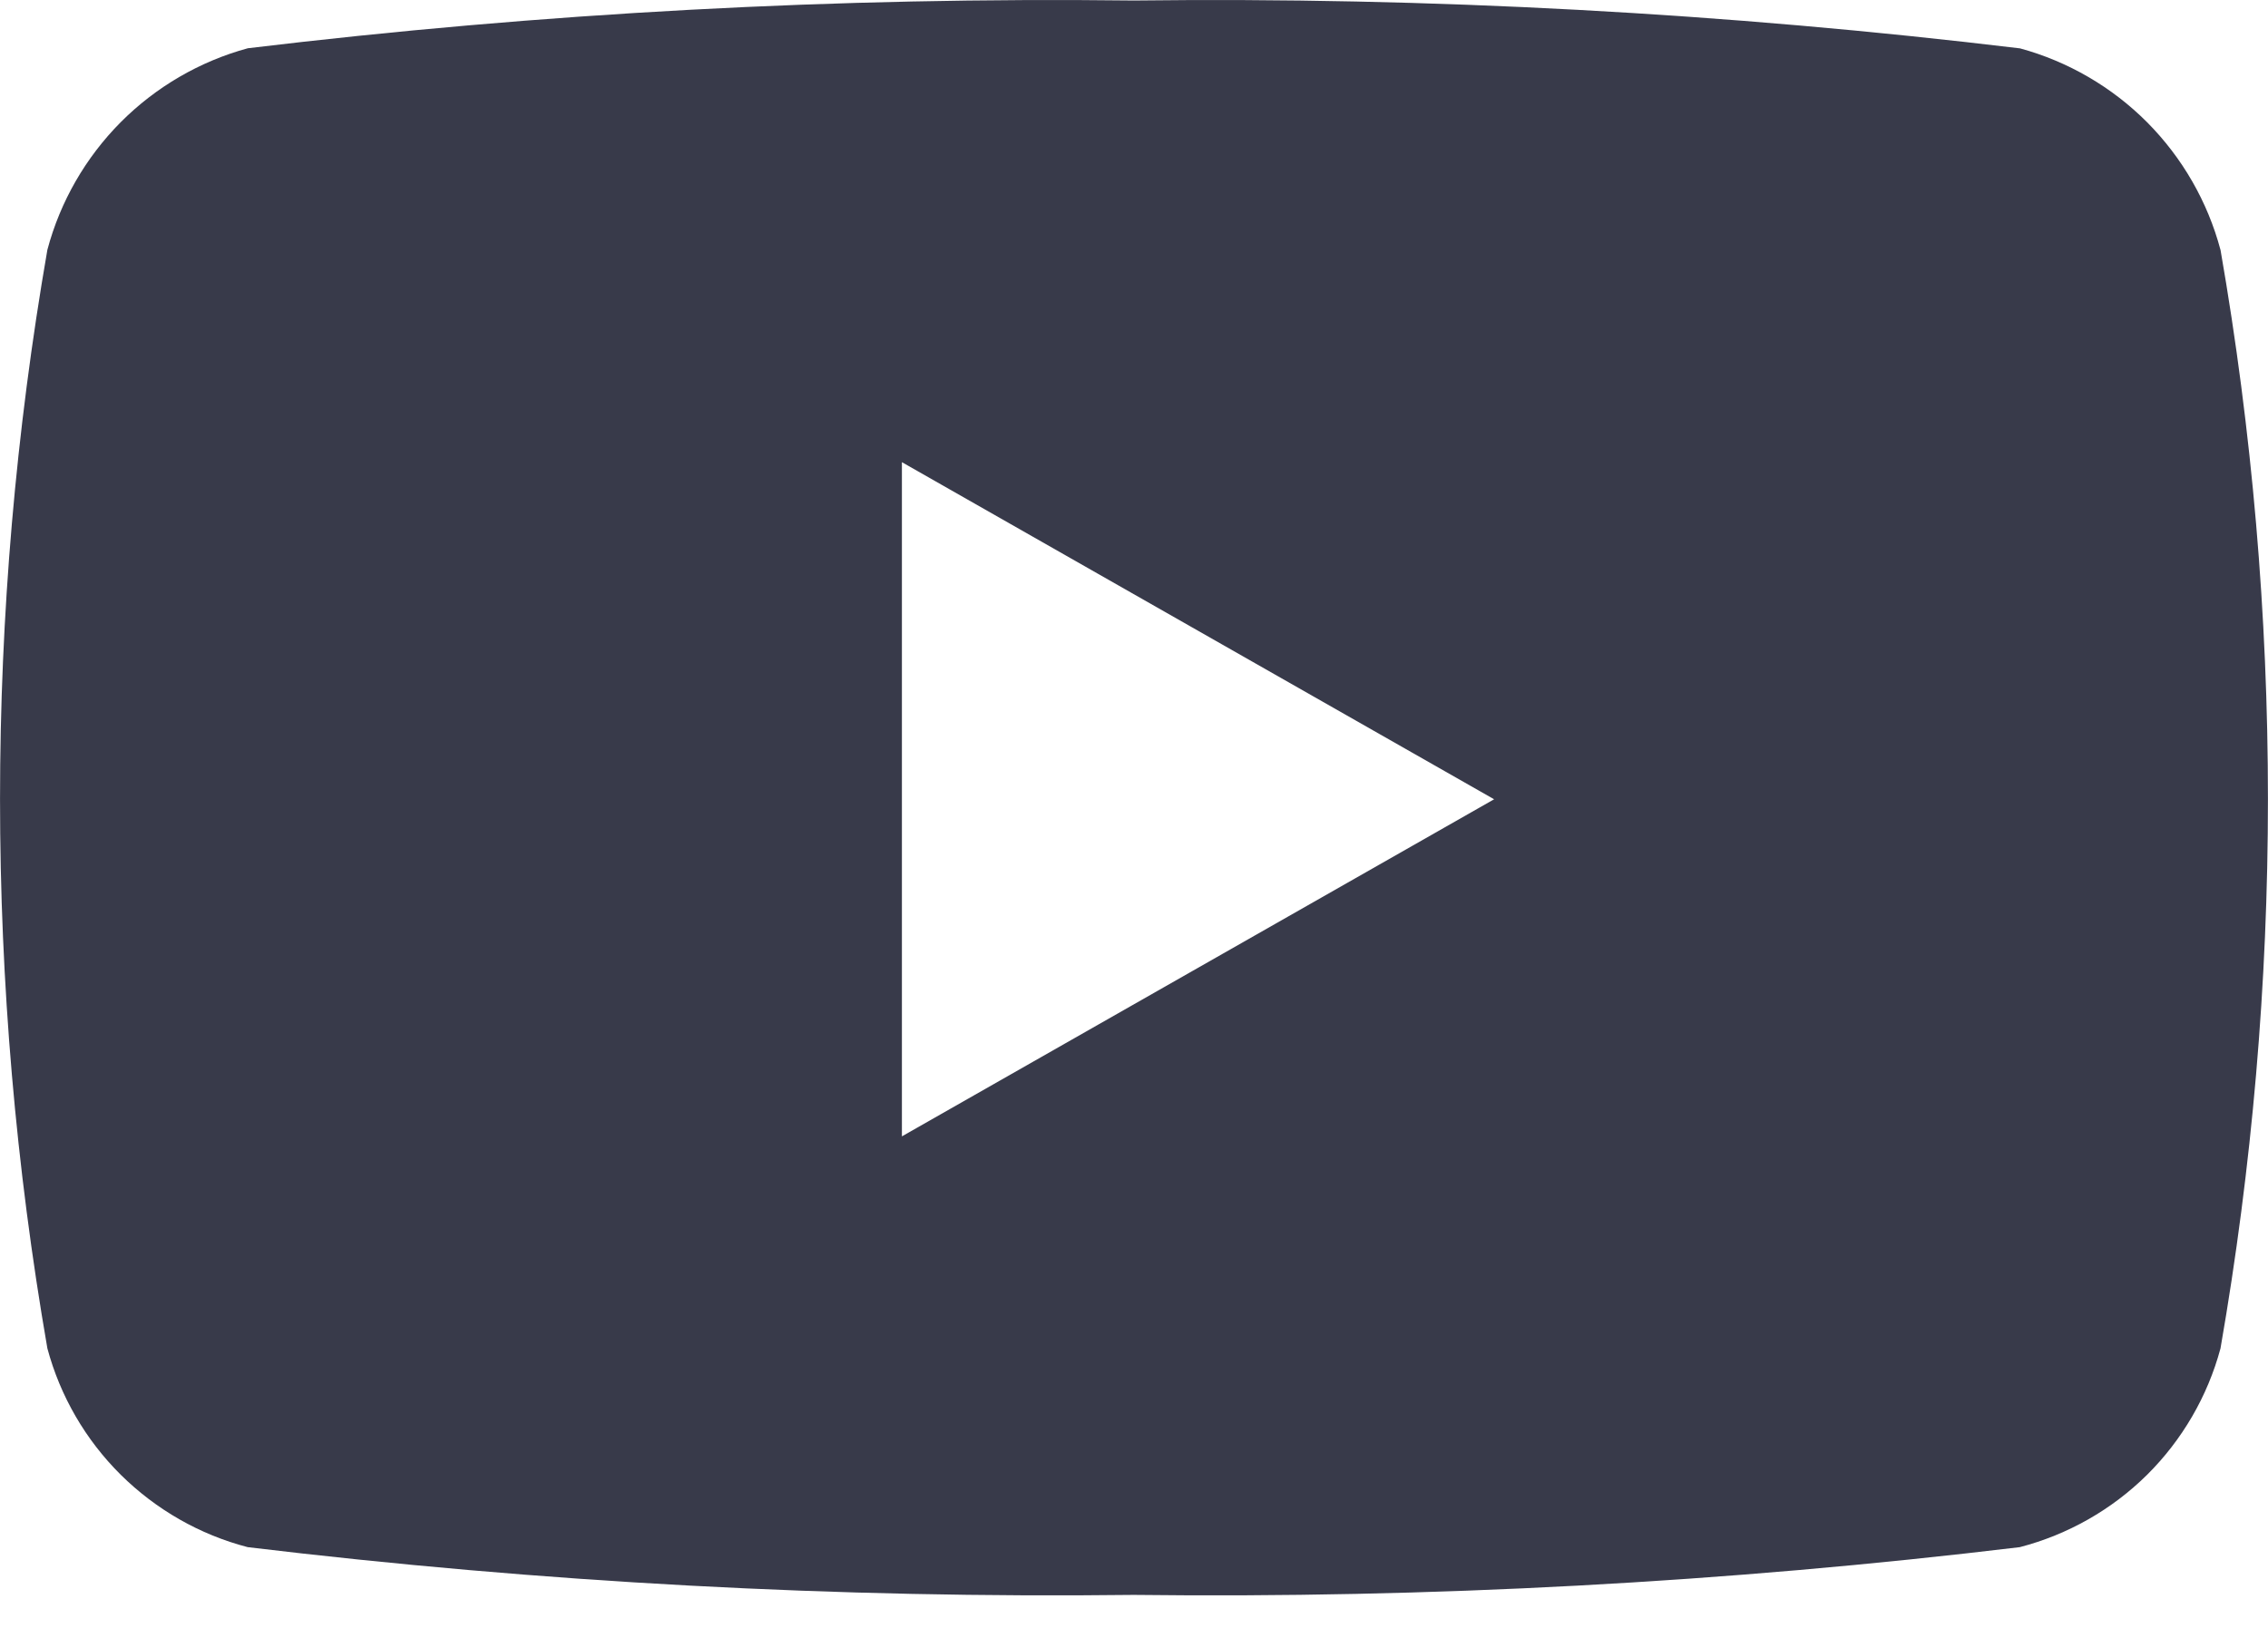
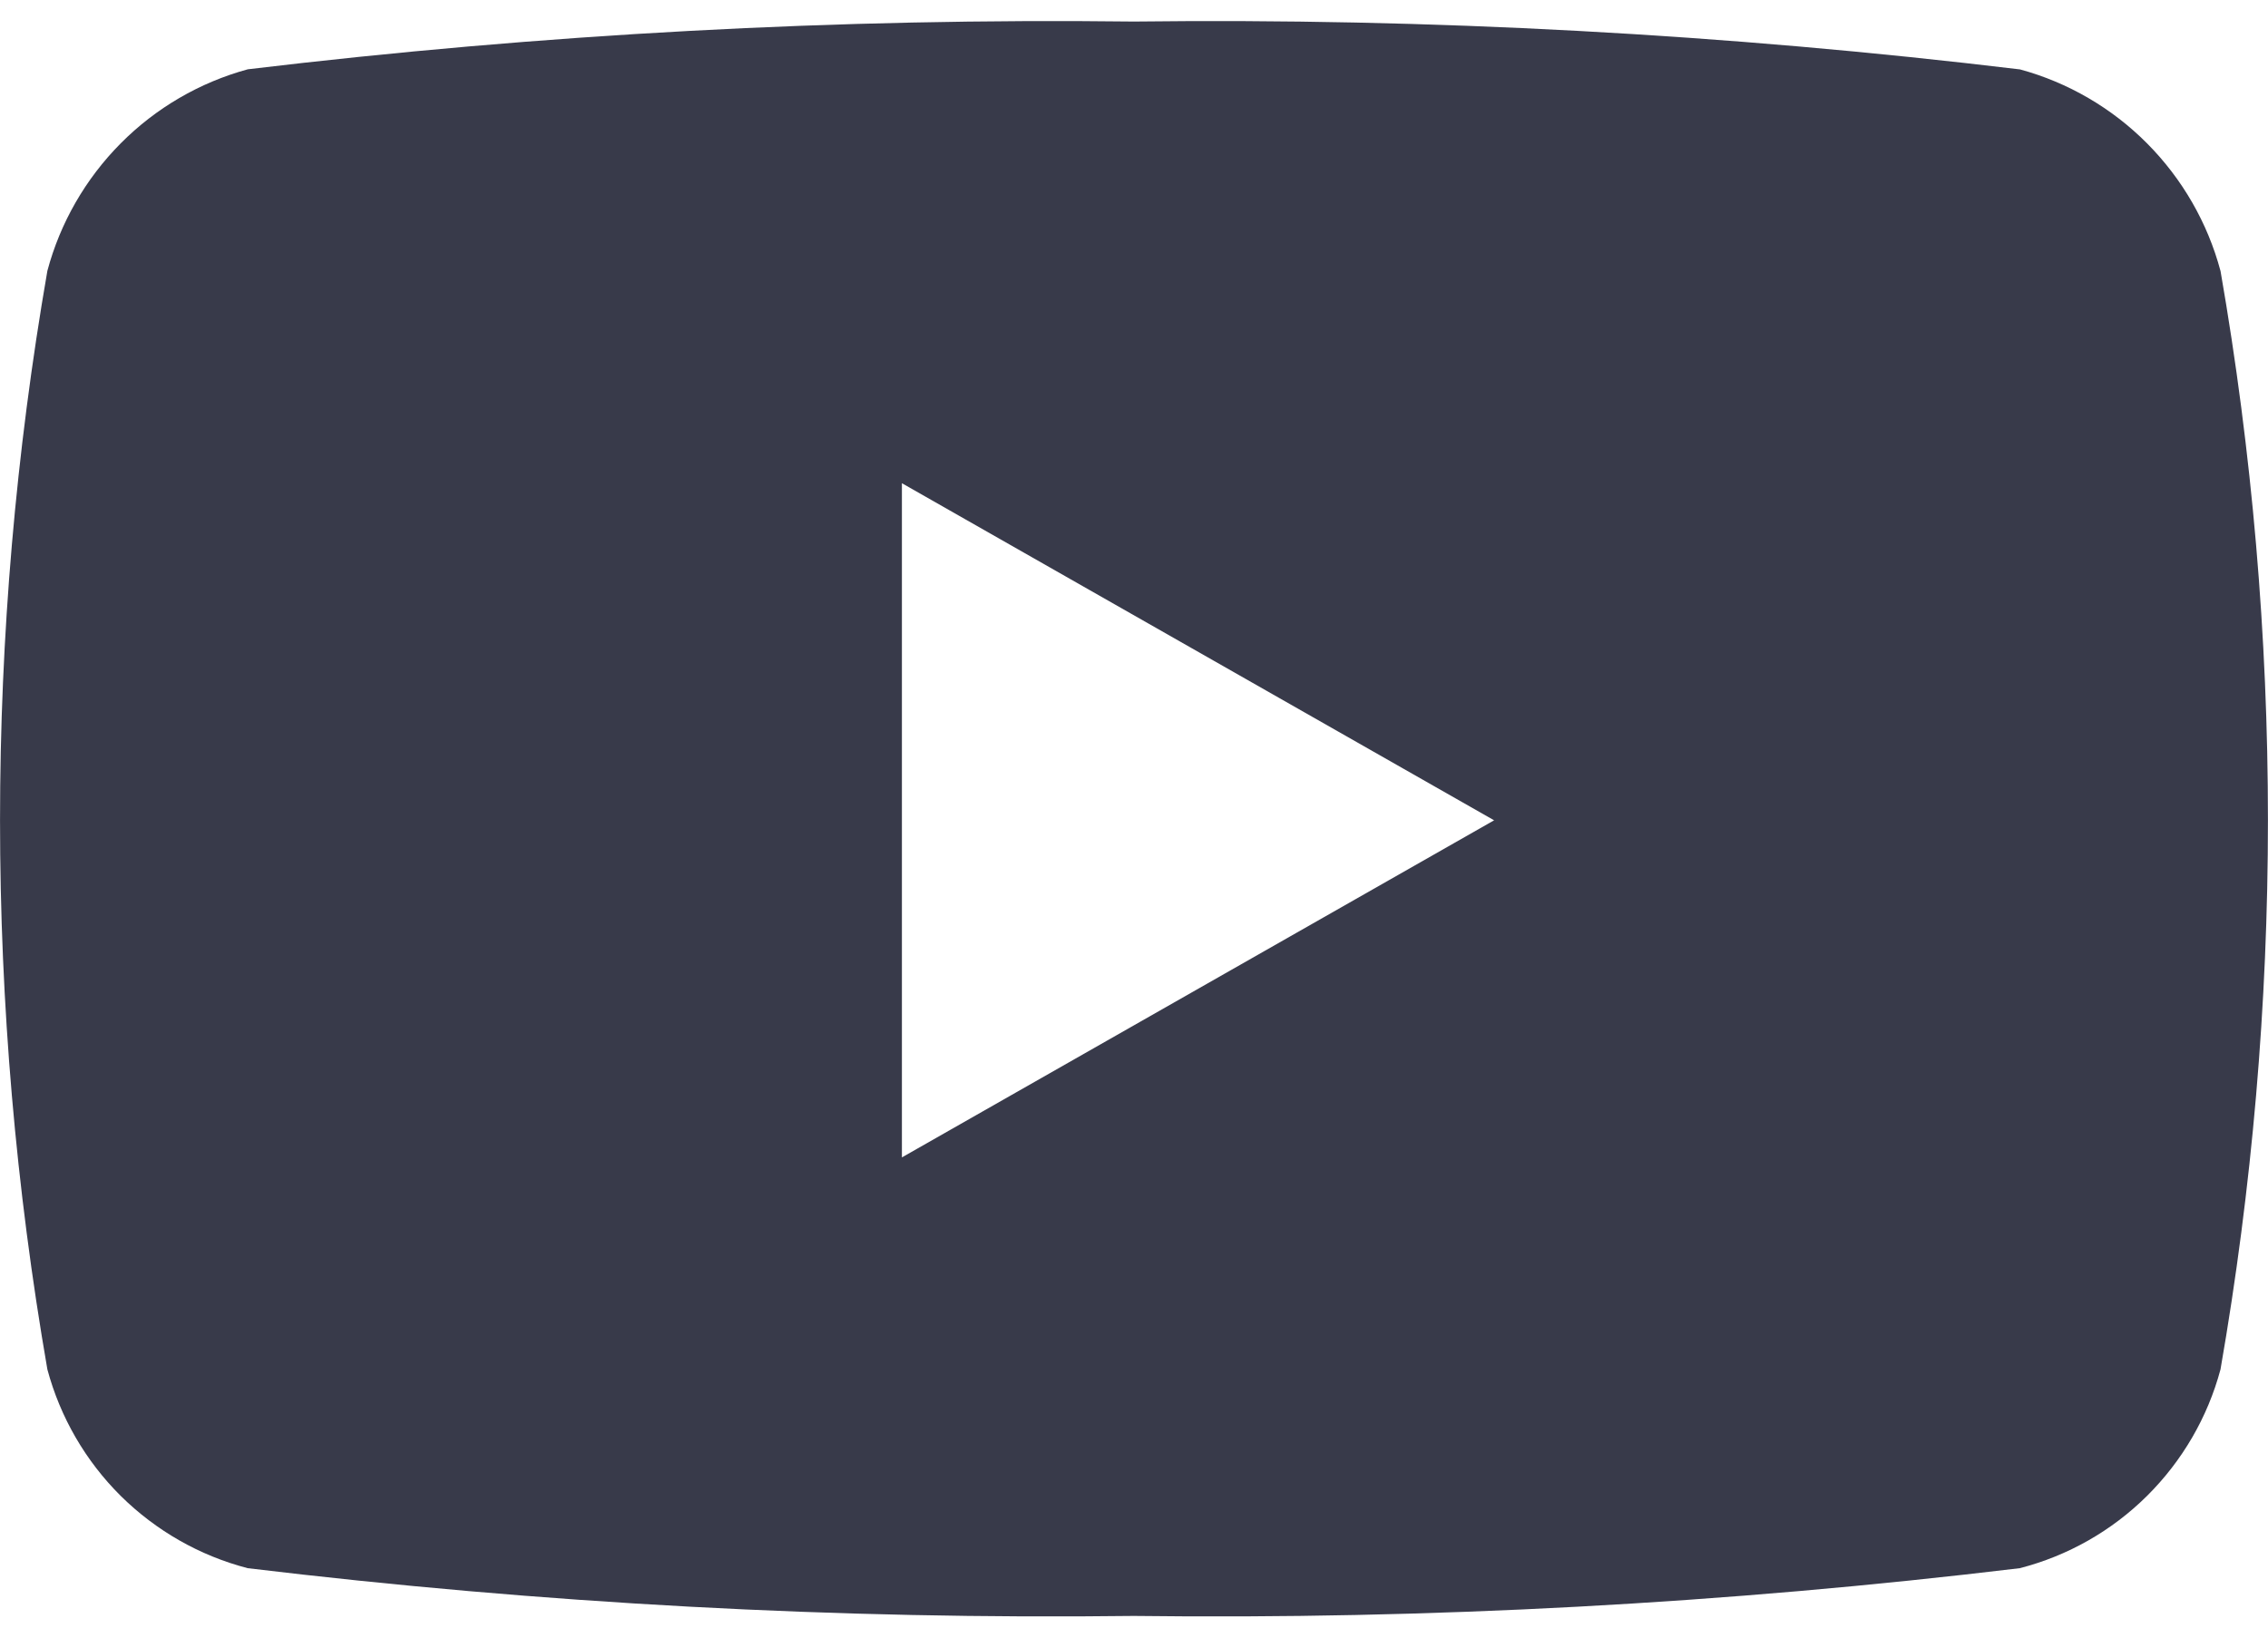
<svg xmlns="http://www.w3.org/2000/svg" width="18" height="13" viewBox="0 0 18 13" fill="none">
-   <path d="M17.623 1.984C17.521 1.601 17.32 1.252 17.041 0.971C16.762 0.691 16.414 0.488 16.032 0.384C13.699 0.103 11.349 -0.024 8.999 0.004C6.649 -0.024 4.3 0.102 1.967 0.383C1.585 0.487 1.237 0.69 0.958 0.97C0.679 1.251 0.478 1.6 0.376 1.983C-0.125 4.868 -0.125 7.819 0.376 10.704C0.478 11.084 0.679 11.43 0.958 11.707C1.238 11.984 1.585 12.183 1.966 12.282C4.299 12.563 6.648 12.689 8.998 12.661C11.348 12.689 13.697 12.563 16.03 12.282C16.411 12.183 16.76 11.985 17.04 11.708C17.319 11.431 17.521 11.084 17.623 10.704C18.125 7.819 18.125 4.868 17.623 1.983V1.984ZM7.158 9.021V3.669L11.858 6.345L7.158 9.021Z" fill="#383A4A" />
+   <path d="M17.623 2.151C17.521 1.769 17.32 1.42 17.041 1.139C16.762 0.858 16.414 0.655 16.032 0.551C13.699 0.27 11.349 0.143 8.999 0.171C6.649 0.143 4.3 0.27 1.967 0.55C1.585 0.654 1.237 0.857 0.958 1.138C0.679 1.419 0.478 1.768 0.376 2.15C-0.125 5.036 -0.125 7.986 0.376 10.871C0.478 11.251 0.679 11.598 0.958 11.875C1.238 12.152 1.585 12.35 1.966 12.449C4.299 12.73 6.648 12.857 8.998 12.828C11.348 12.857 13.697 12.73 16.03 12.449C16.411 12.351 16.76 12.153 17.04 11.875C17.319 11.598 17.521 11.252 17.623 10.871C18.125 7.986 18.125 5.036 17.623 2.15V2.151ZM7.158 9.188V3.836L11.858 6.512L7.158 9.188Z" fill="#383A4A" />
</svg>
